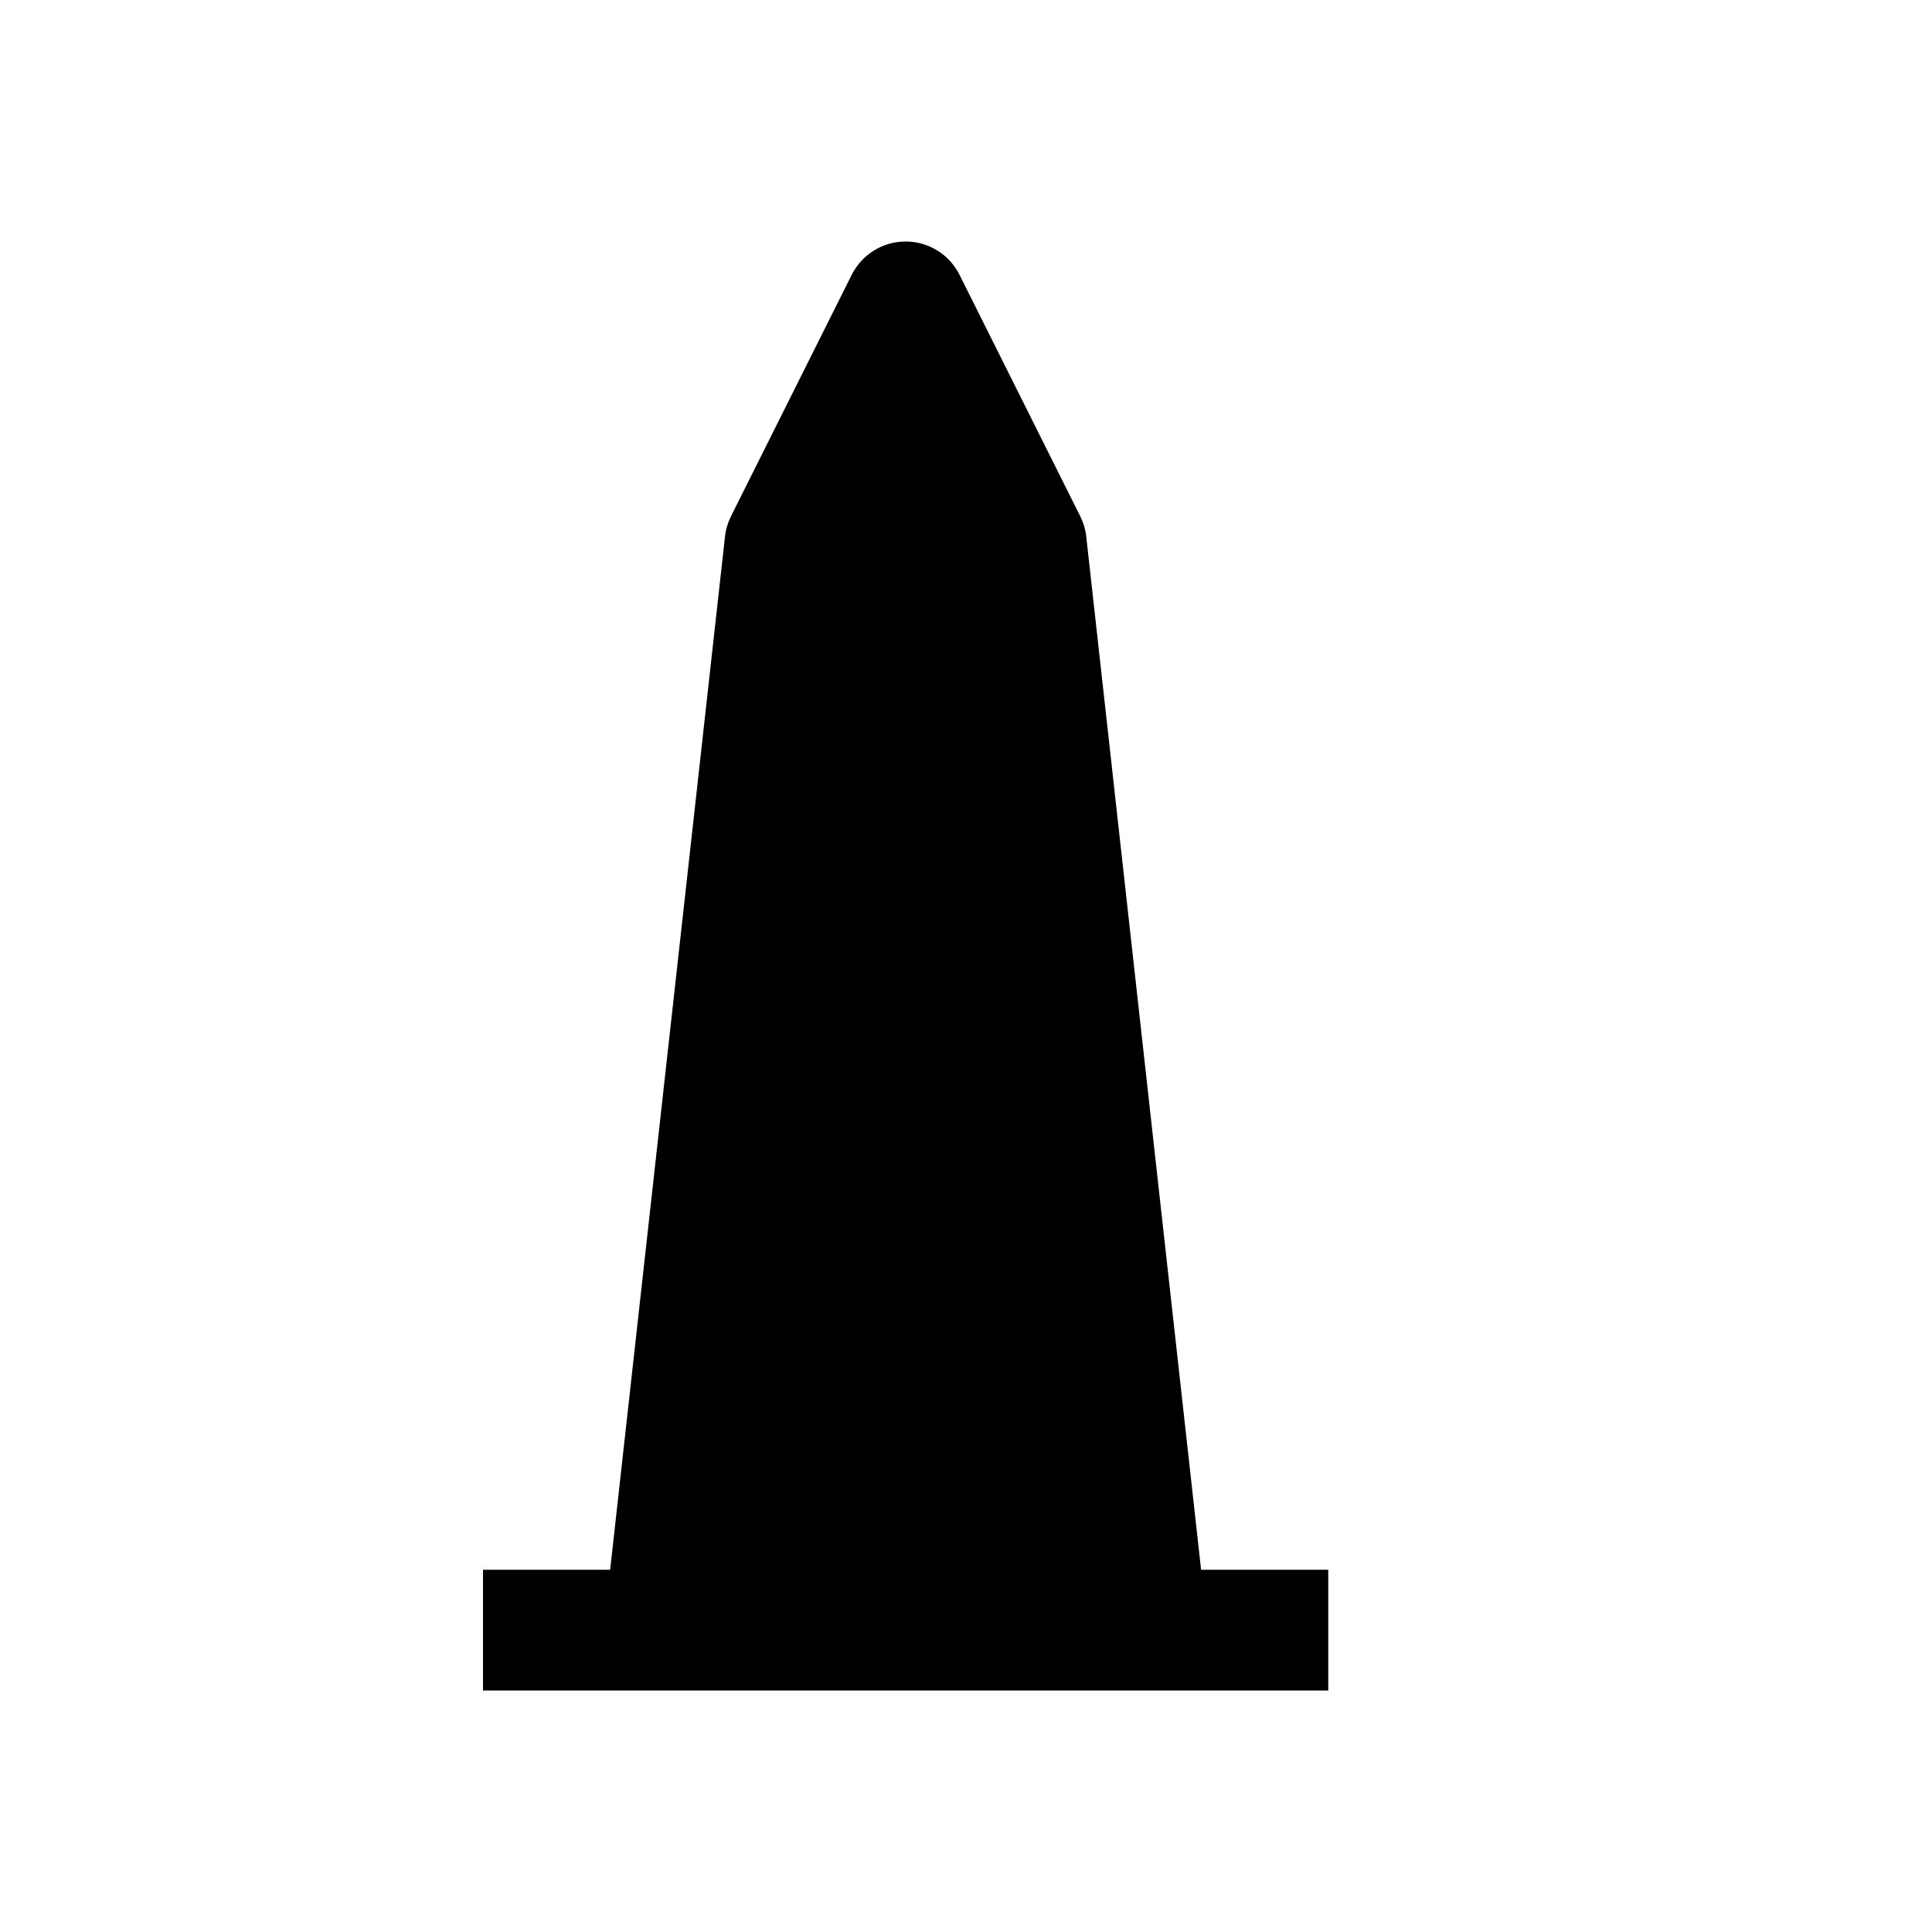
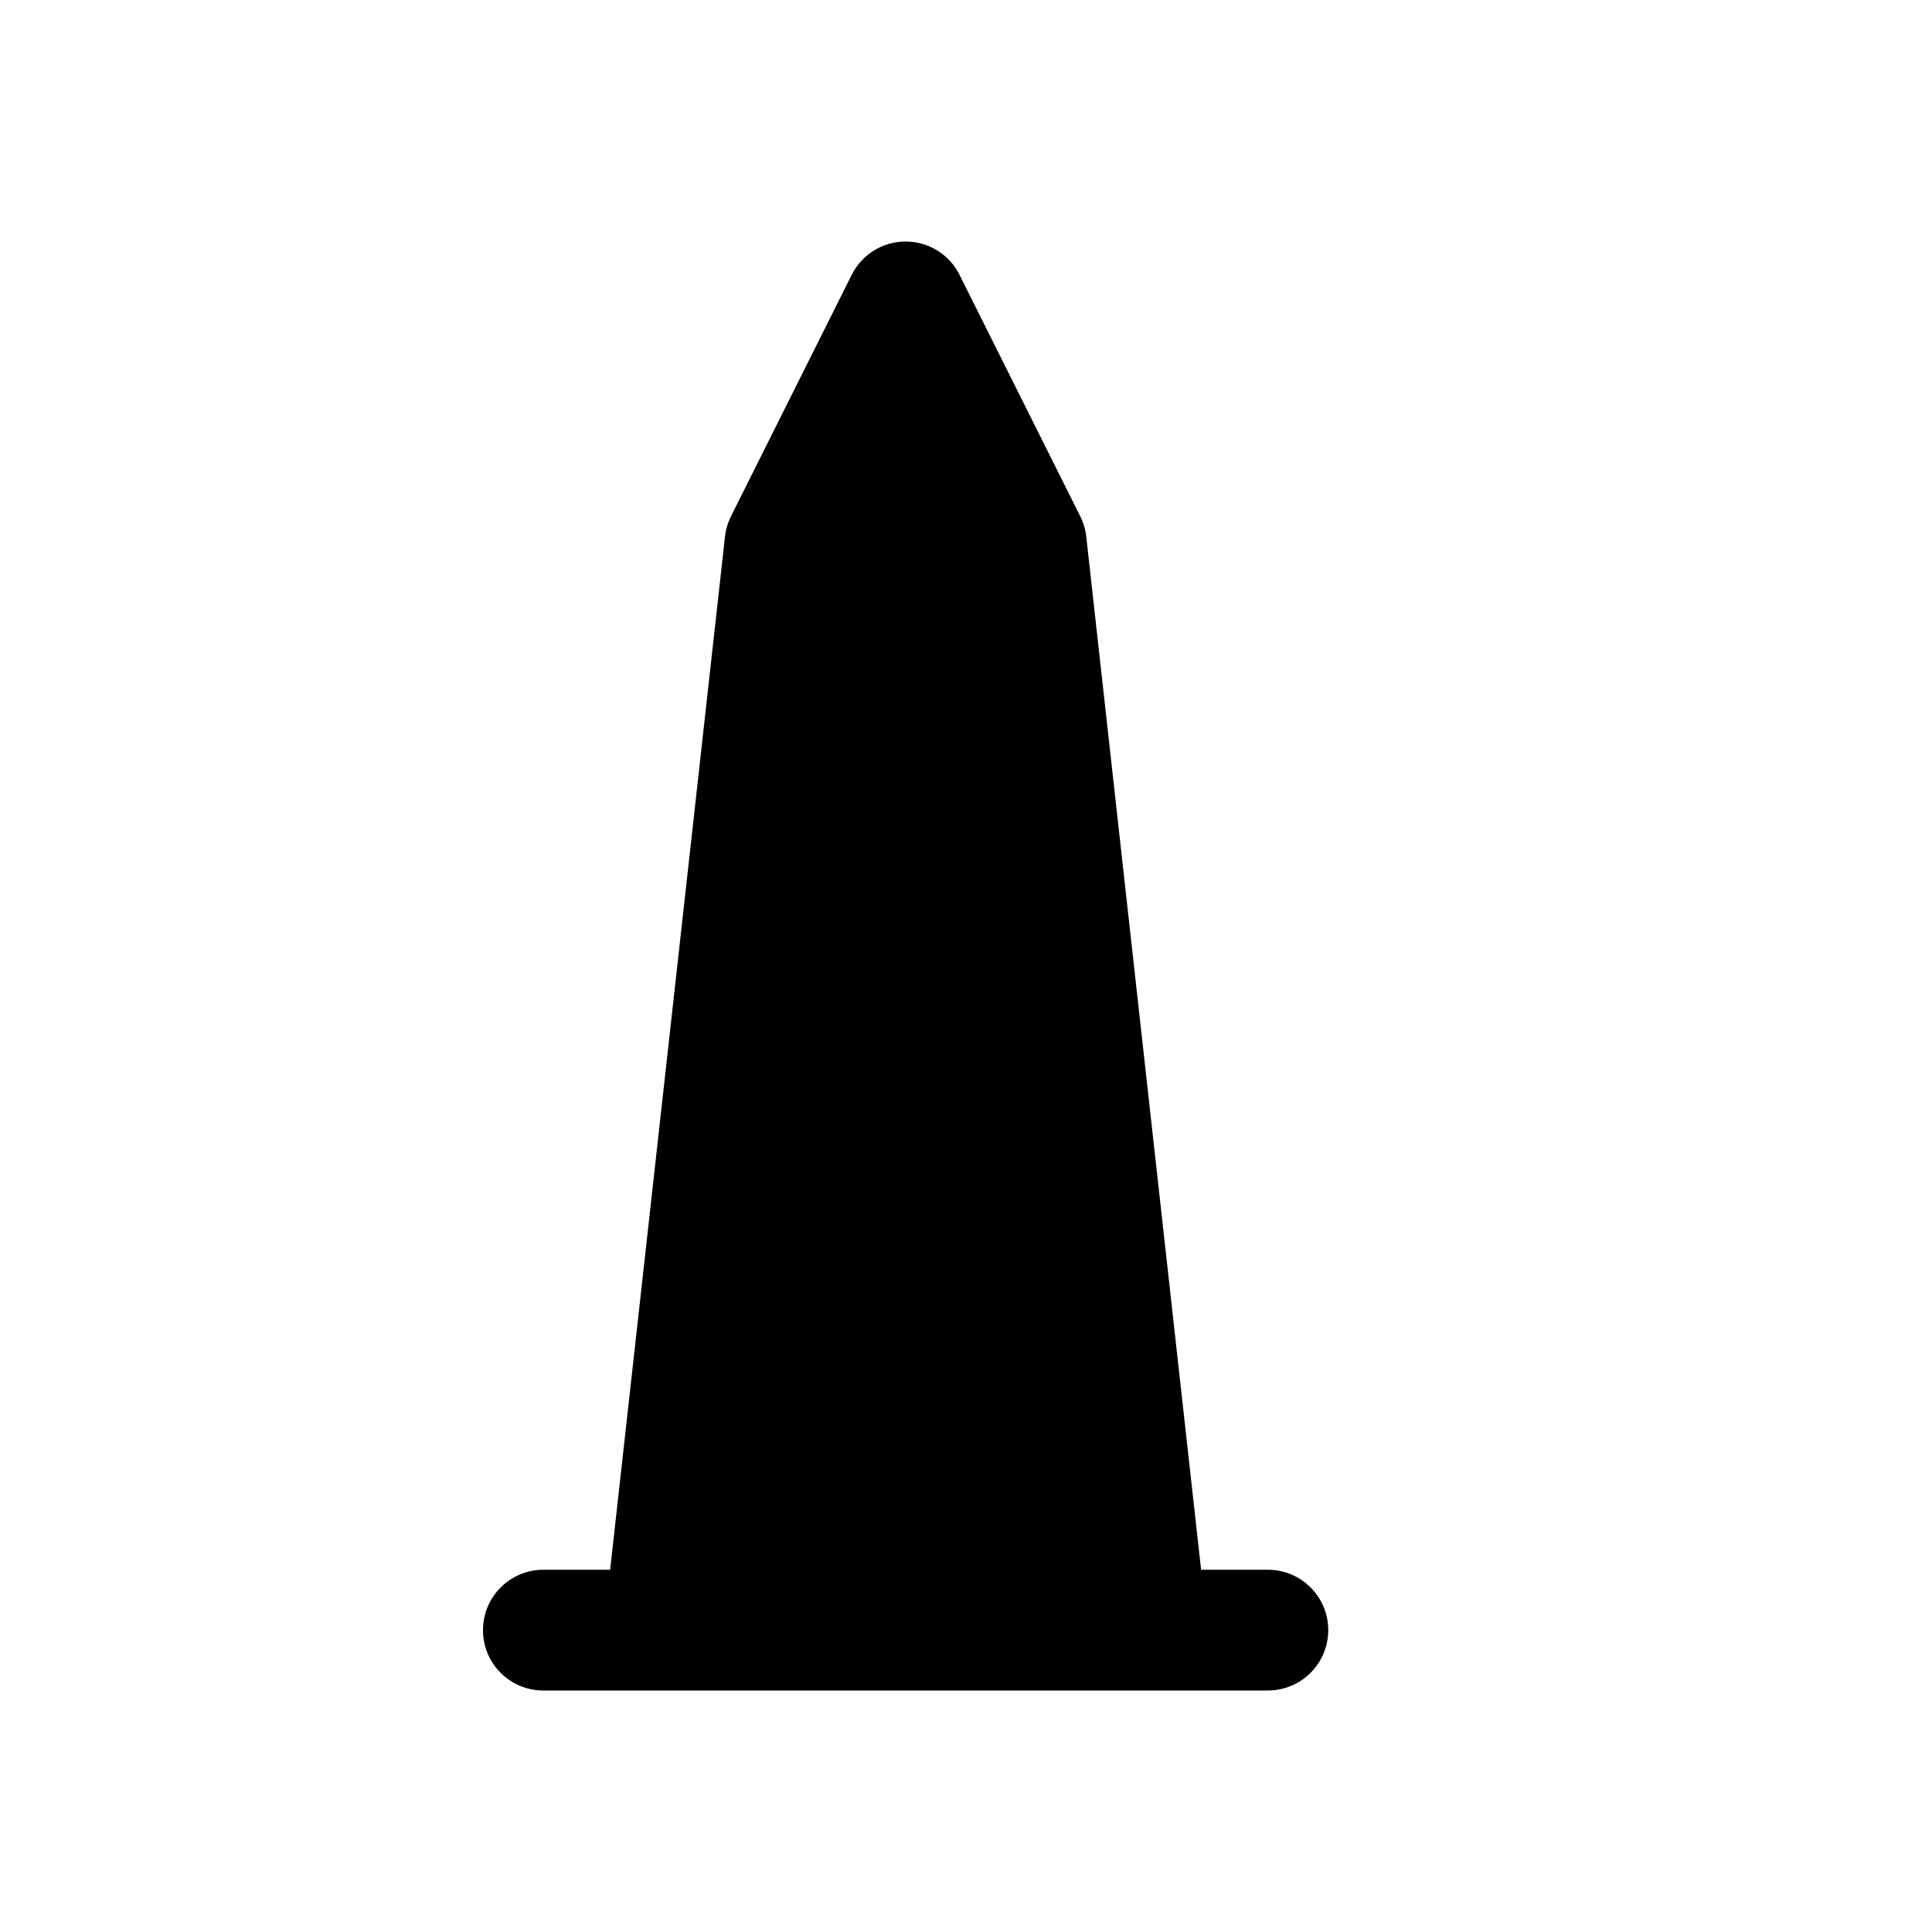
<svg xmlns="http://www.w3.org/2000/svg" width="16" height="16">
-   <path d="M 7.5,2.0 C 7.31,2 7.137,2.108 7.053,2.277 L 6.053,4.277 C 6.027,4.33 6.01,4.387 6.004,4.445 L 5.053,13.0 L 4.0,13.0 L 4.0,14.0 L 11.0,14.0 L 11.0,13.0 L 9.947,13.0 L 8.996,4.445 C 8.99,4.387 8.973,4.33 8.947,4.277 L 7.947,2.277 C 7.863,2.108 7.69,2 7.5,2.0" fill="#000" />
+   <path d="M 7.5,2.0 C 7.31,2 7.137,2.108 7.053,2.277 L 6.053,4.277 C 6.027,4.33 6.01,4.387 6.004,4.445 L 5.053,13.0 L 4.5,13.0 A 0.5,0.5 135.0 0,0 4.0,13.5 L 4.0,13.501 A 0.499,0.499 45.0 0,0 4.499,14.0 L 10.5,14.0 A 0.5,0.5 135.0 0,0 11.0,13.5 A 0.5,0.5 45.0 0,0 10.5,13.0 L 9.947,13.0 L 8.996,4.445 C 8.99,4.387 8.973,4.33 8.947,4.277 L 7.947,2.277 C 7.863,2.108 7.69,2 7.5,2.0" fill="#000" />
</svg>
